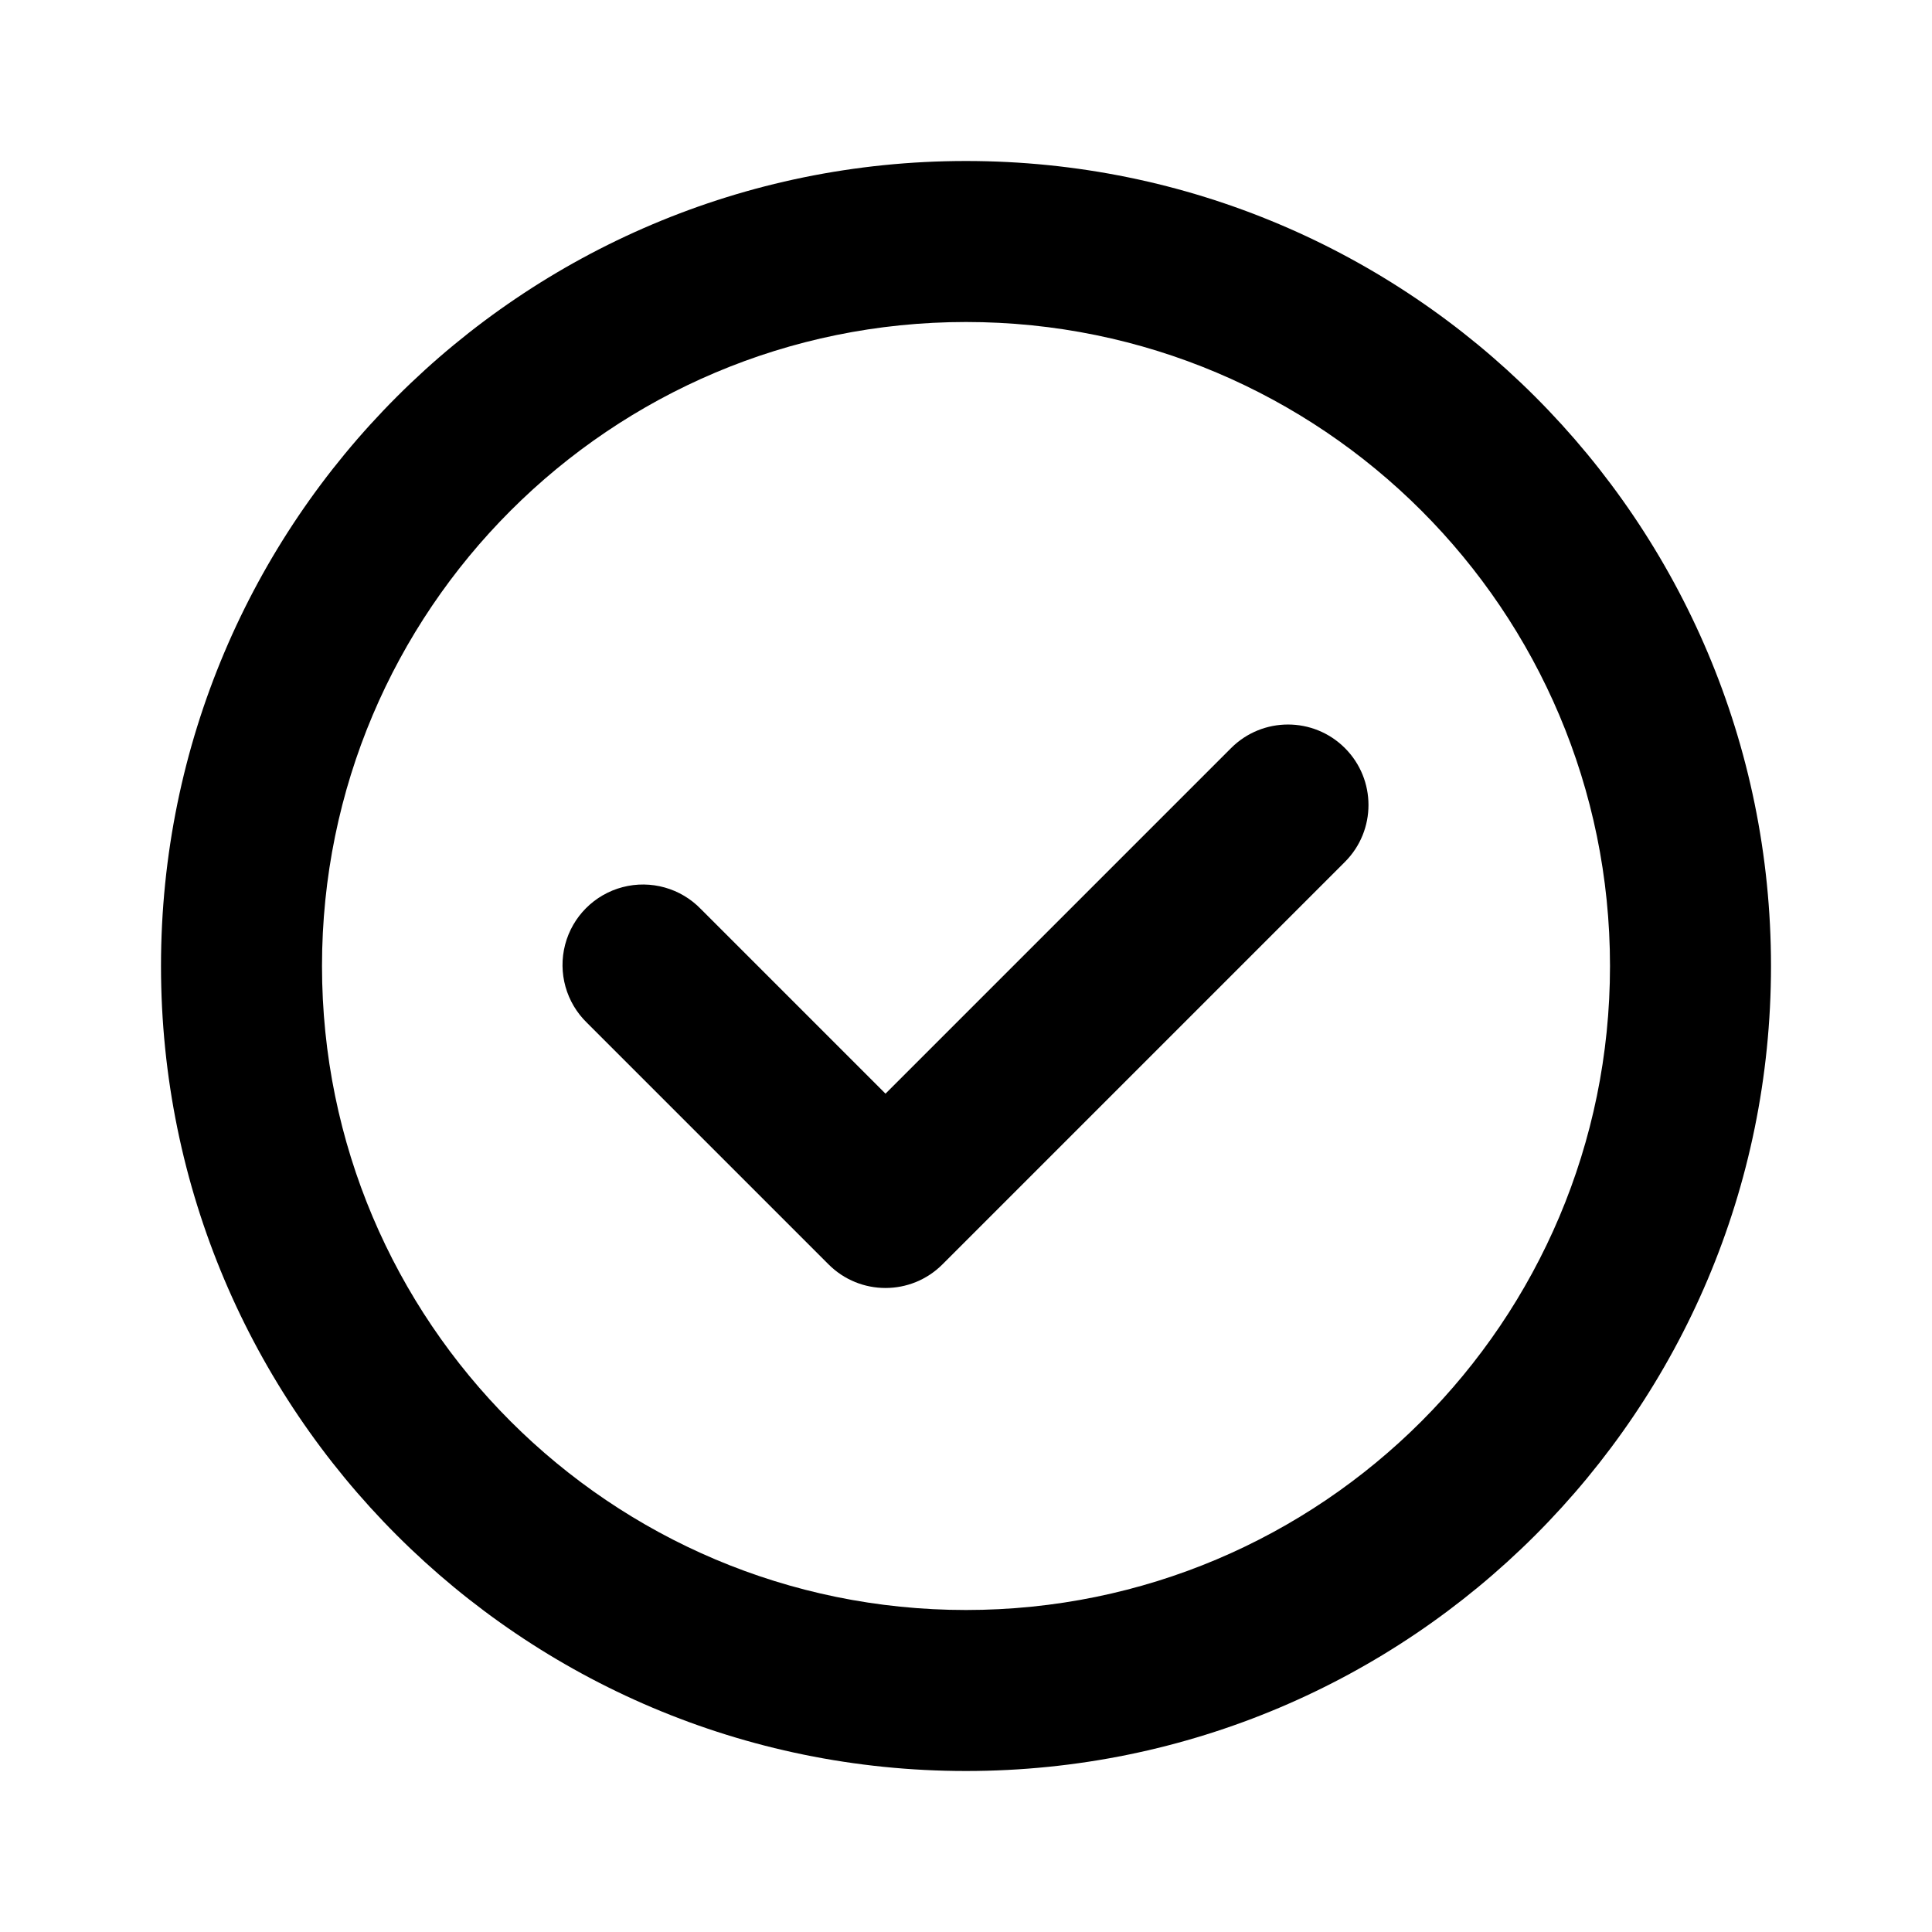
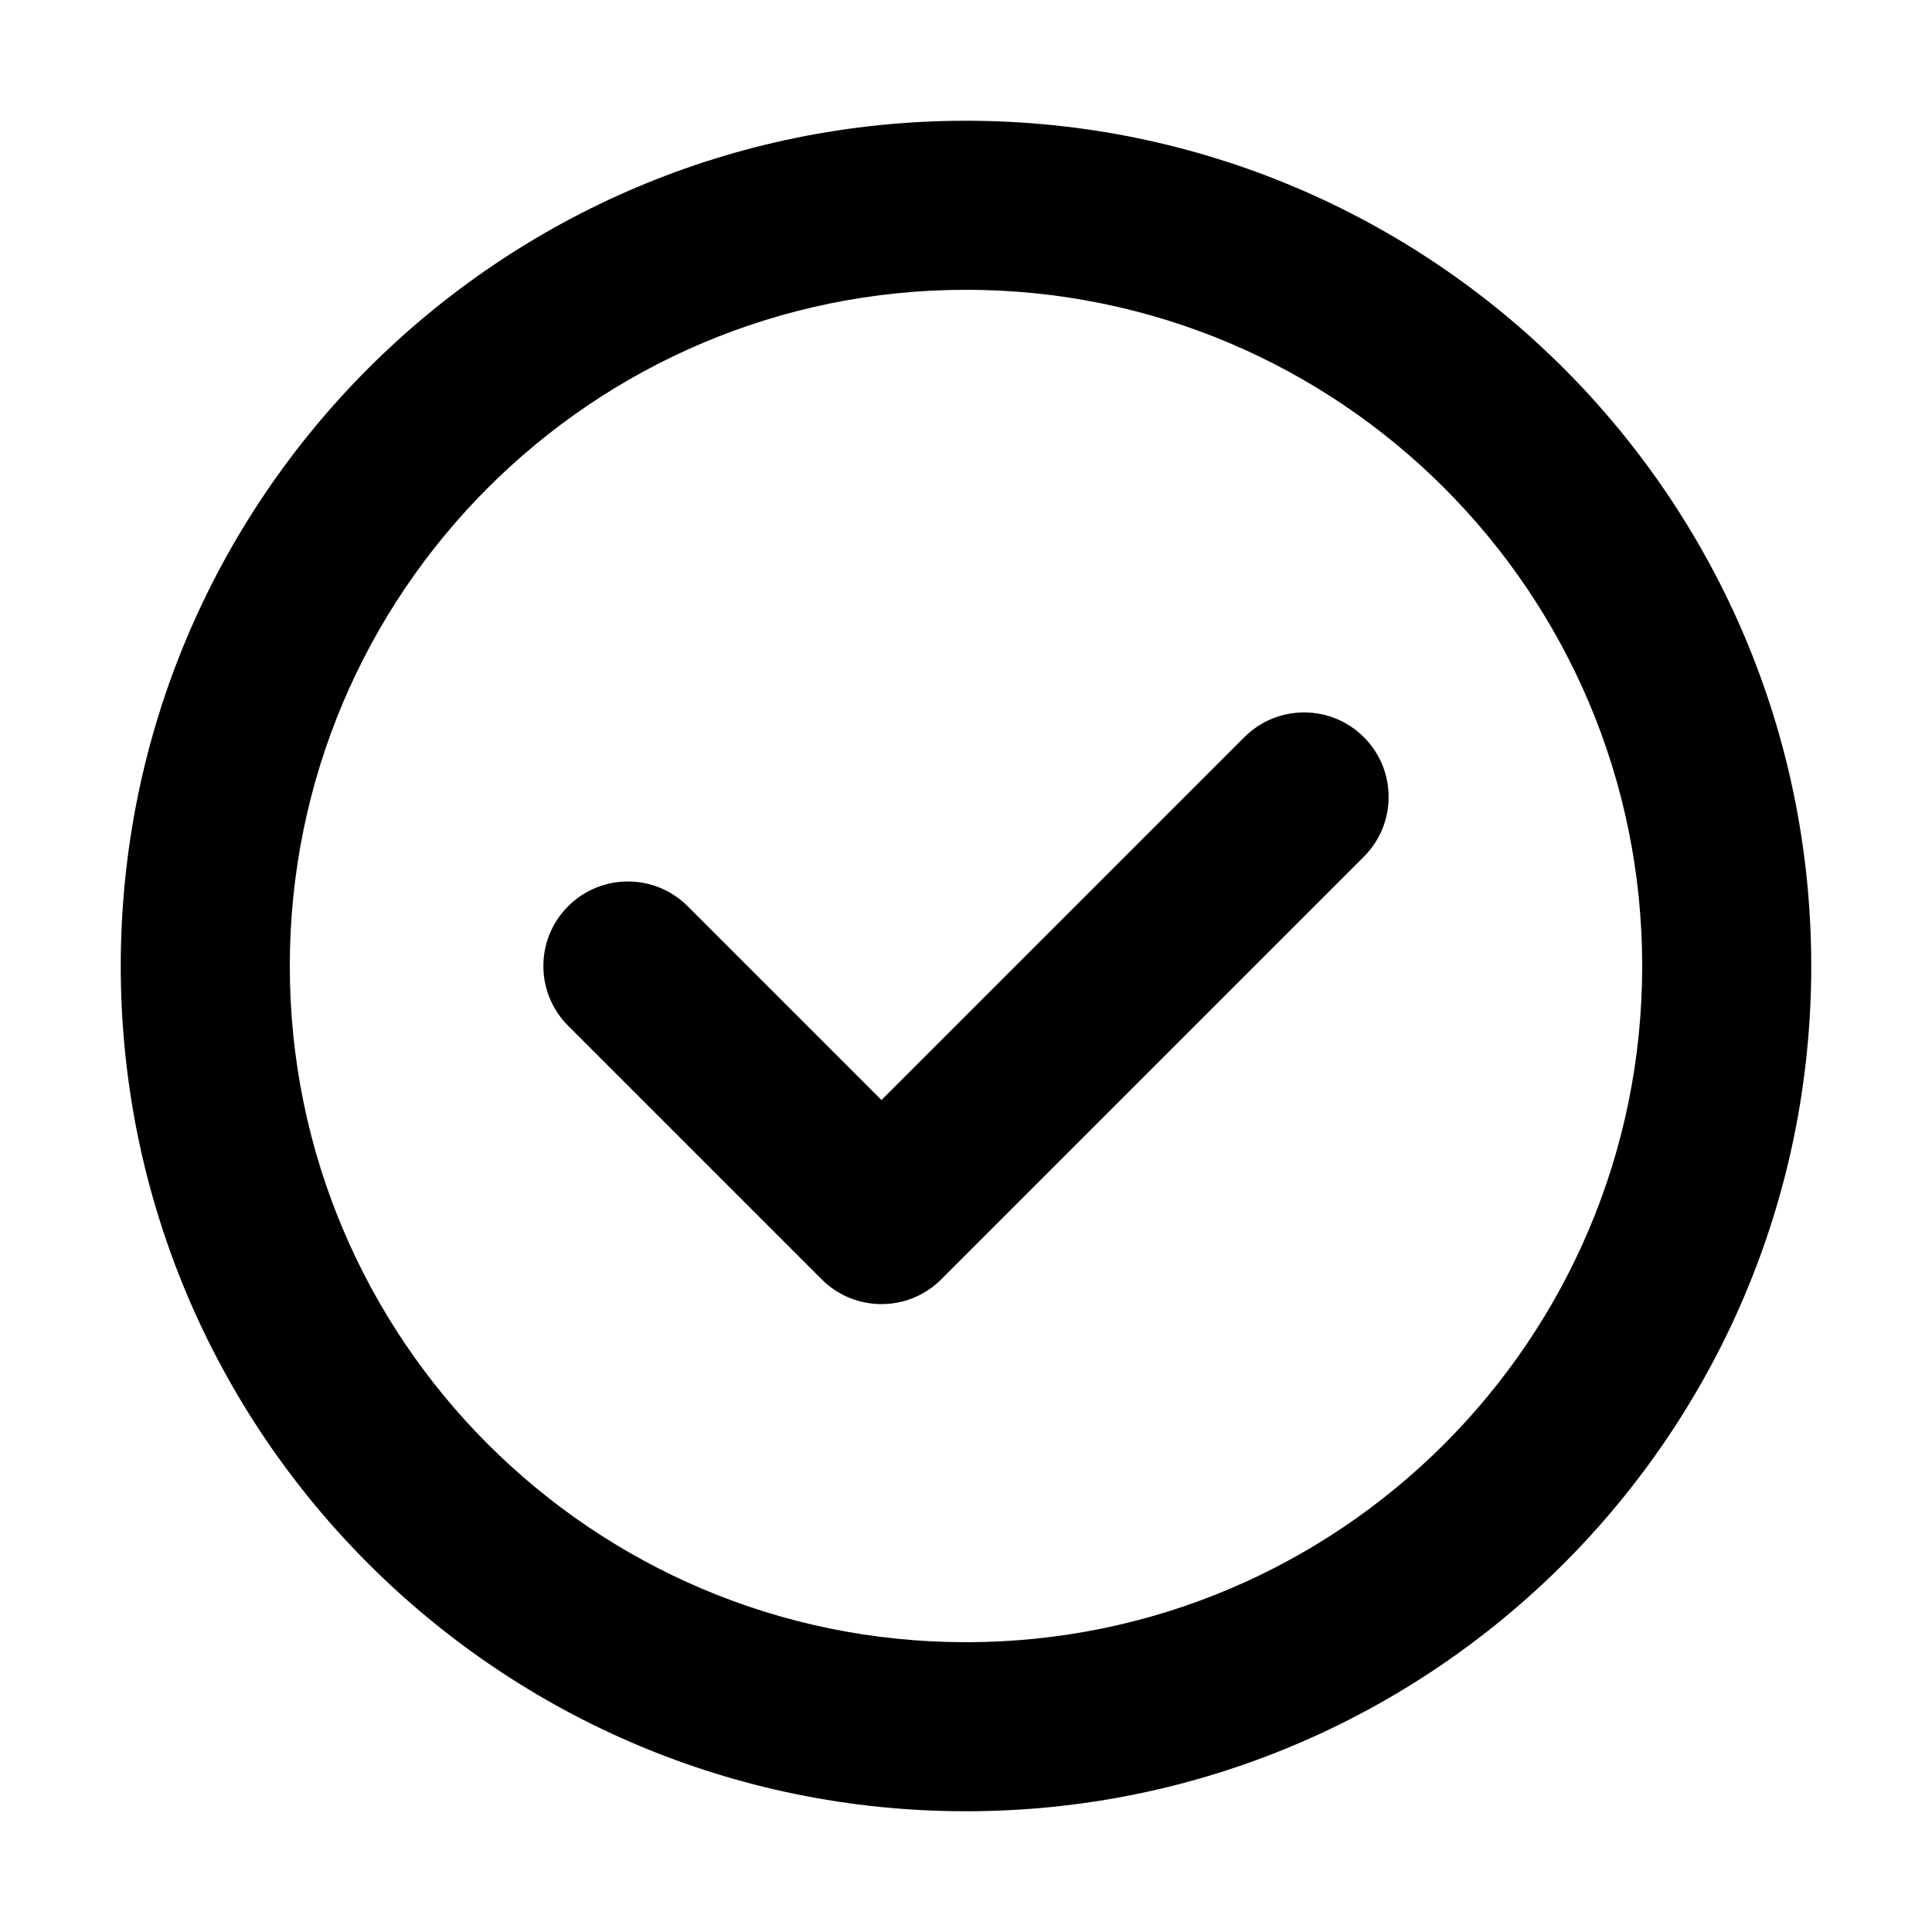
- <svg xmlns="http://www.w3.org/2000/svg" fill="none" viewBox="0 0 24 24">
-   <path fill="currentColor" fill-rule="evenodd" d="M12 4a8 8 0 100 16 8 8 0 000-16zM2 12C2 6.477 6.477 2 12 2s10 4.477 10 10-4.477 10-10 10S2 17.523 2 12z" clip-rule="evenodd" />
-   <path fill="currentColor" fill-rule="evenodd" d="M16.707 9.293a1 1 0 010 1.414l-5 5a1 1 0 01-1.414 0l-3-3a1 1 0 111.414-1.414L11 13.586l4.293-4.293a1 1 0 011.414 0z" clip-rule="evenodd" />
+ <svg xmlns="http://www.w3.org/2000/svg" fill="none" viewBox="0 0 16 16">
+   <path fill="currentColor" fill-rule="evenodd" d="M8 2.4a5.6 5.6 0 100 11.2A5.6 5.6 0 008 2.4zM1 8a7 7 0 1114 0A7 7 0 011 8z" clip-rule="evenodd" />
+   <path fill="currentColor" fill-rule="evenodd" d="M11.295 6.105a.7.7 0 010 .99l-3.5 3.5a.7.7 0 01-.99 0l-2.1-2.1a.7.7 0 11.99-.99L7.3 9.11l3.005-3.005a.7.7 0 01.99 0z" clip-rule="evenodd" />
</svg>
